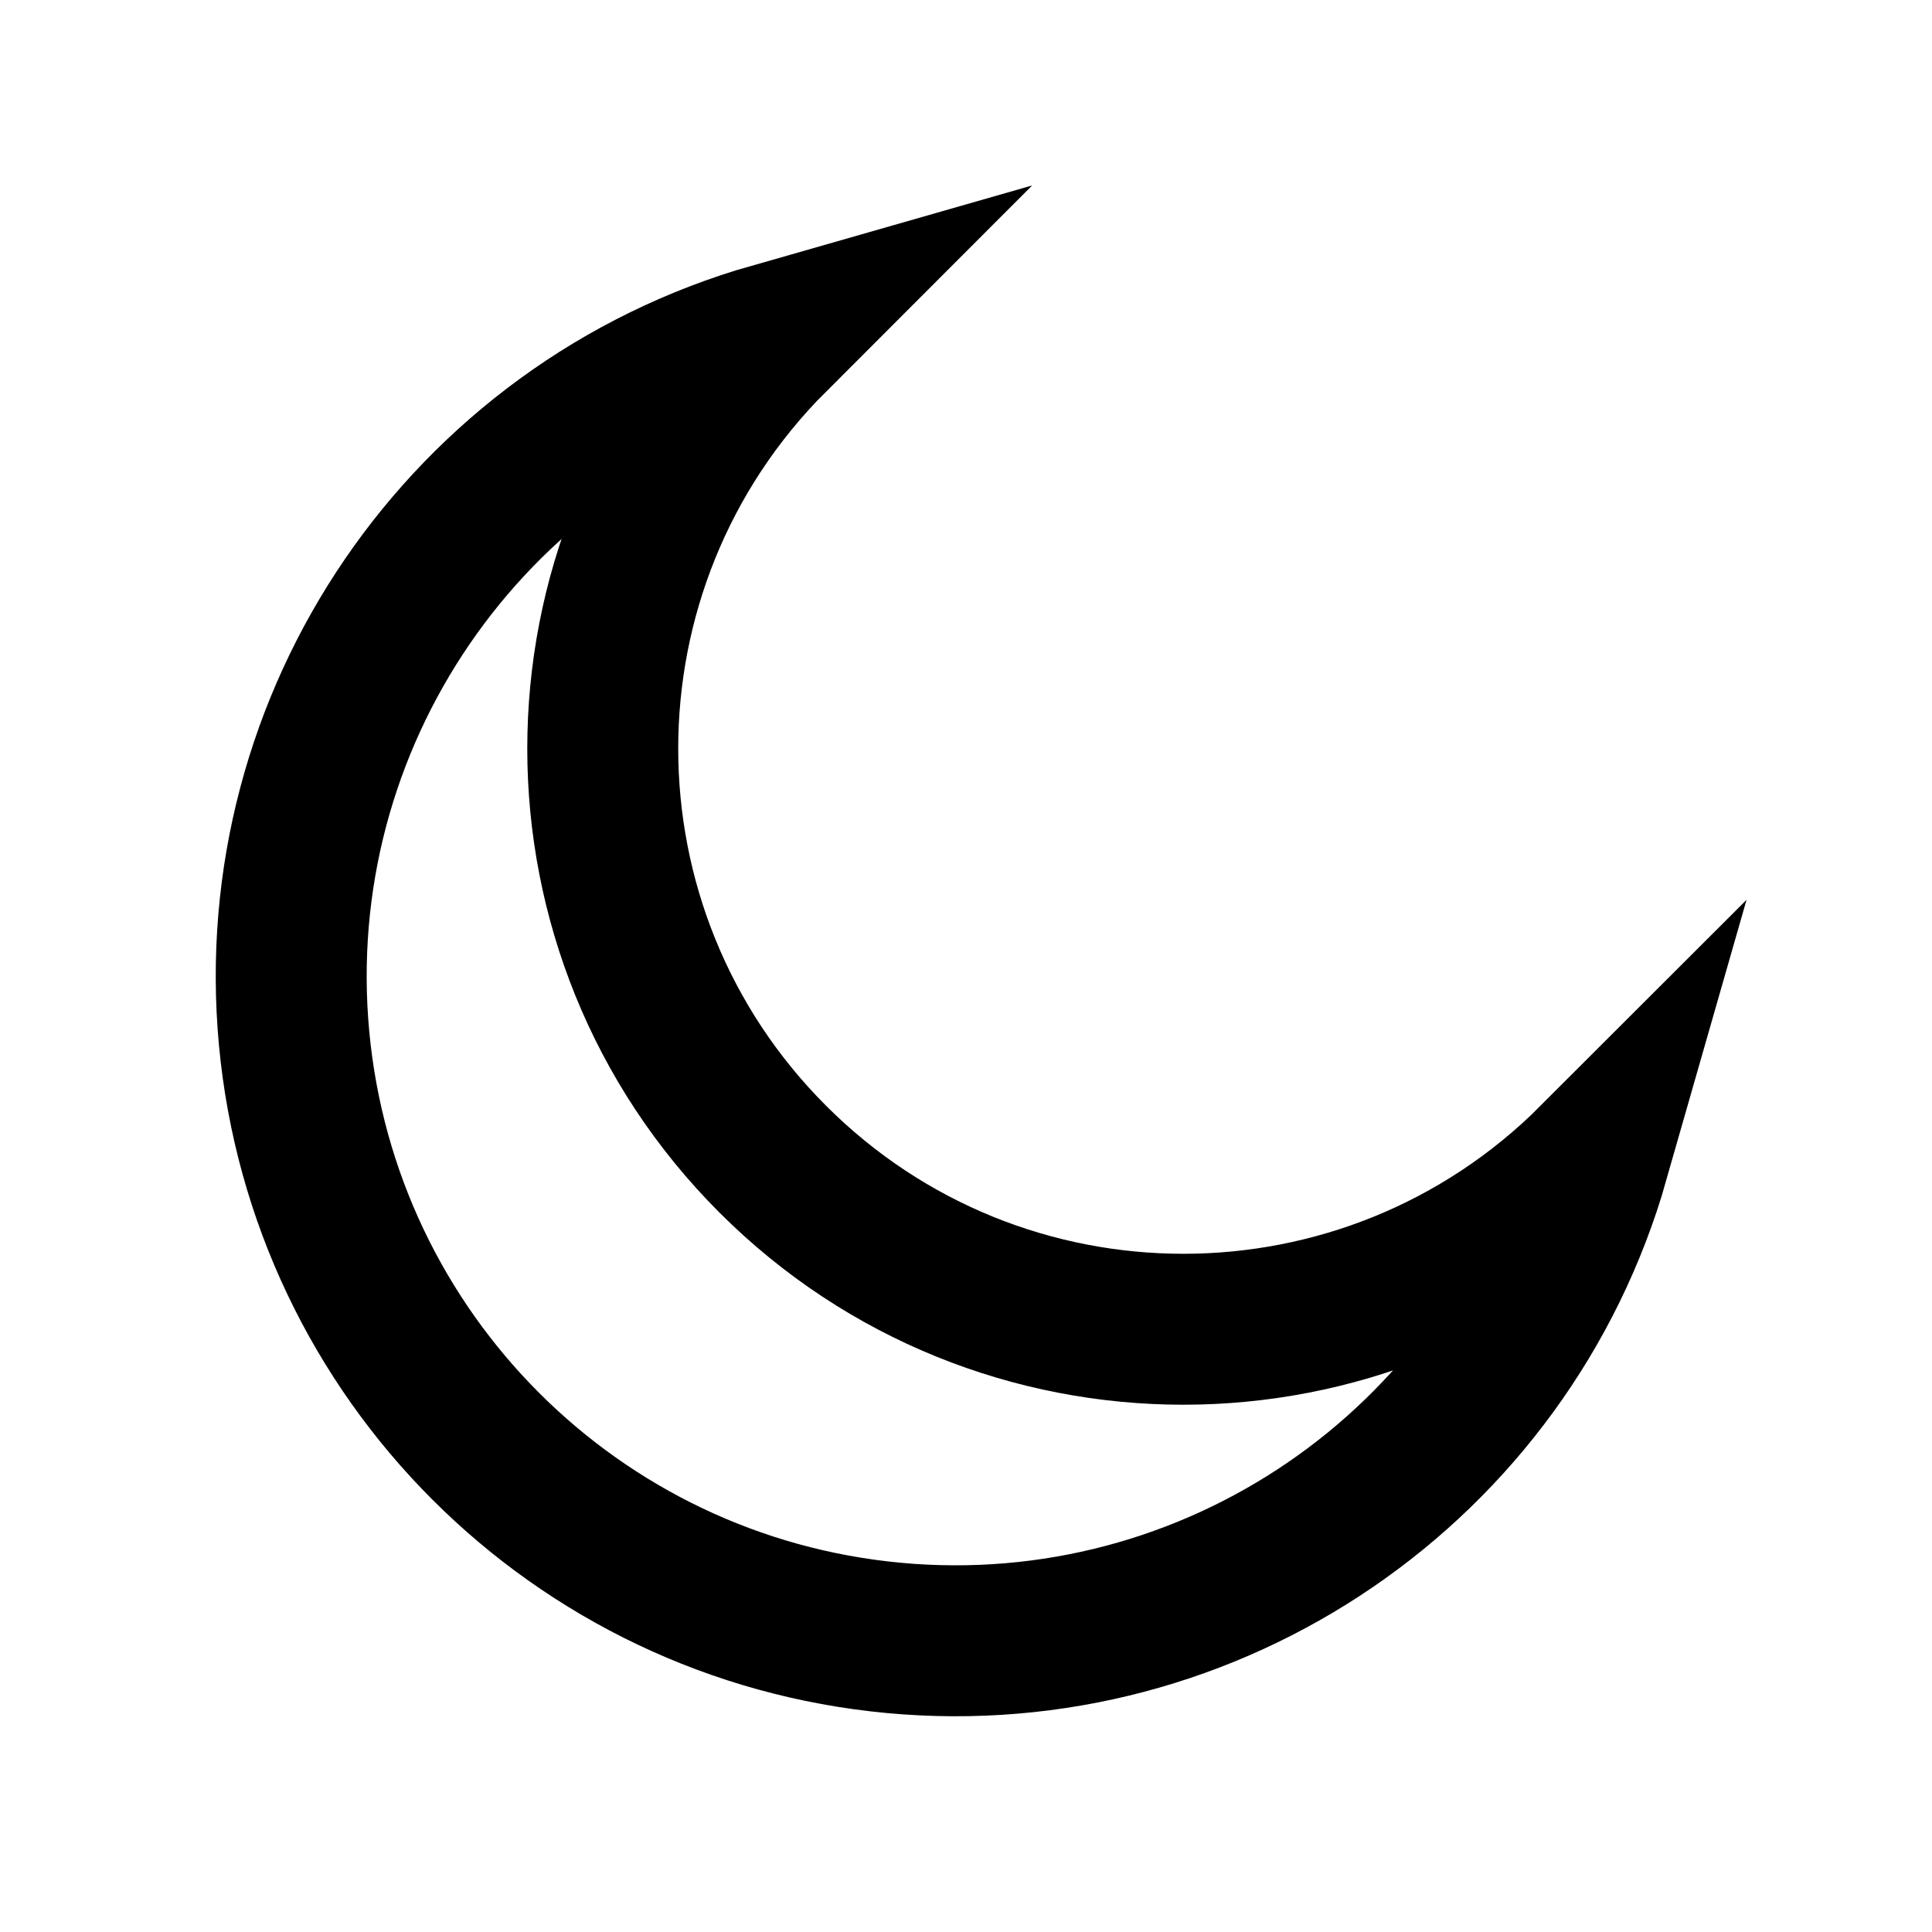
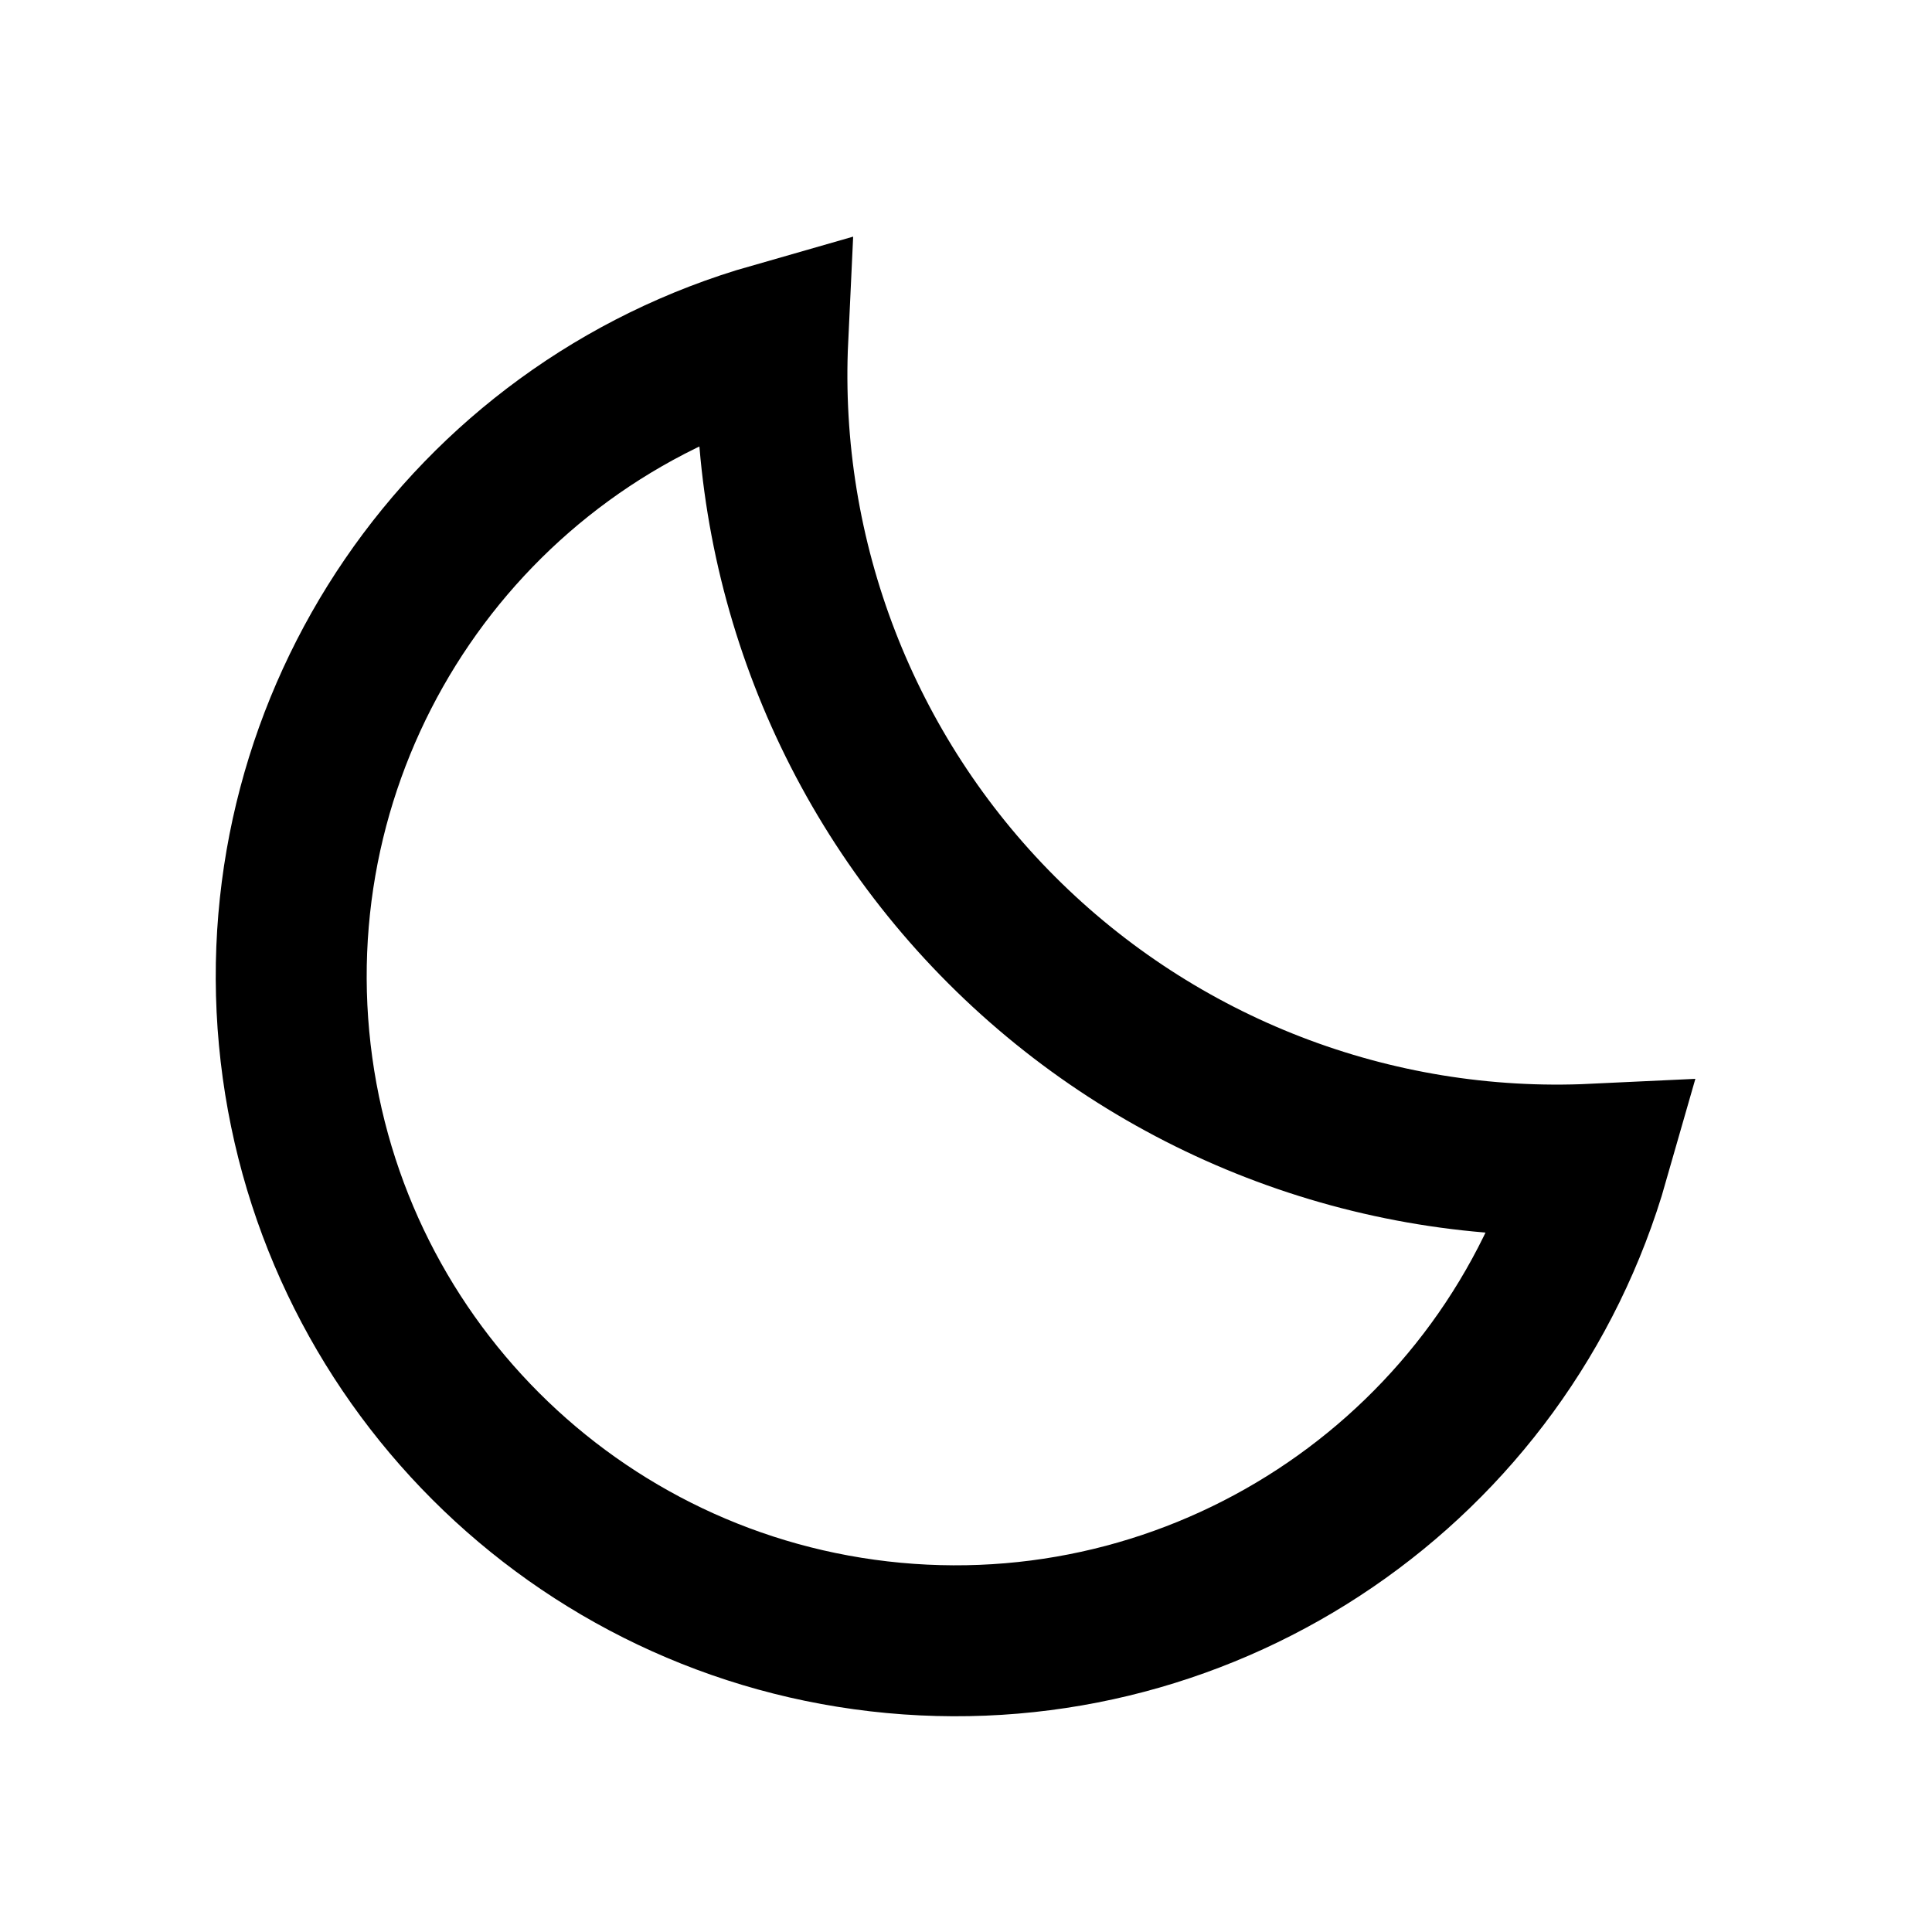
<svg xmlns="http://www.w3.org/2000/svg" viewBox="0 0 16 16" fill="none" stroke="currentColor" stroke-width="1.25" stroke-linecap="square" stroke-linejoin="miter">
-   <path d="M13.2 9.6A5.5 5.5 0 1 1 6.4 2.8a4.5 4.5 0 0 0 6.8 6.8z" />
+   <path d="M13.2 9.6A5.5 5.5 0 1 1 6.4 2.8a6.5 6.5 0 0 0 6.8 6.8z" />
</svg>
